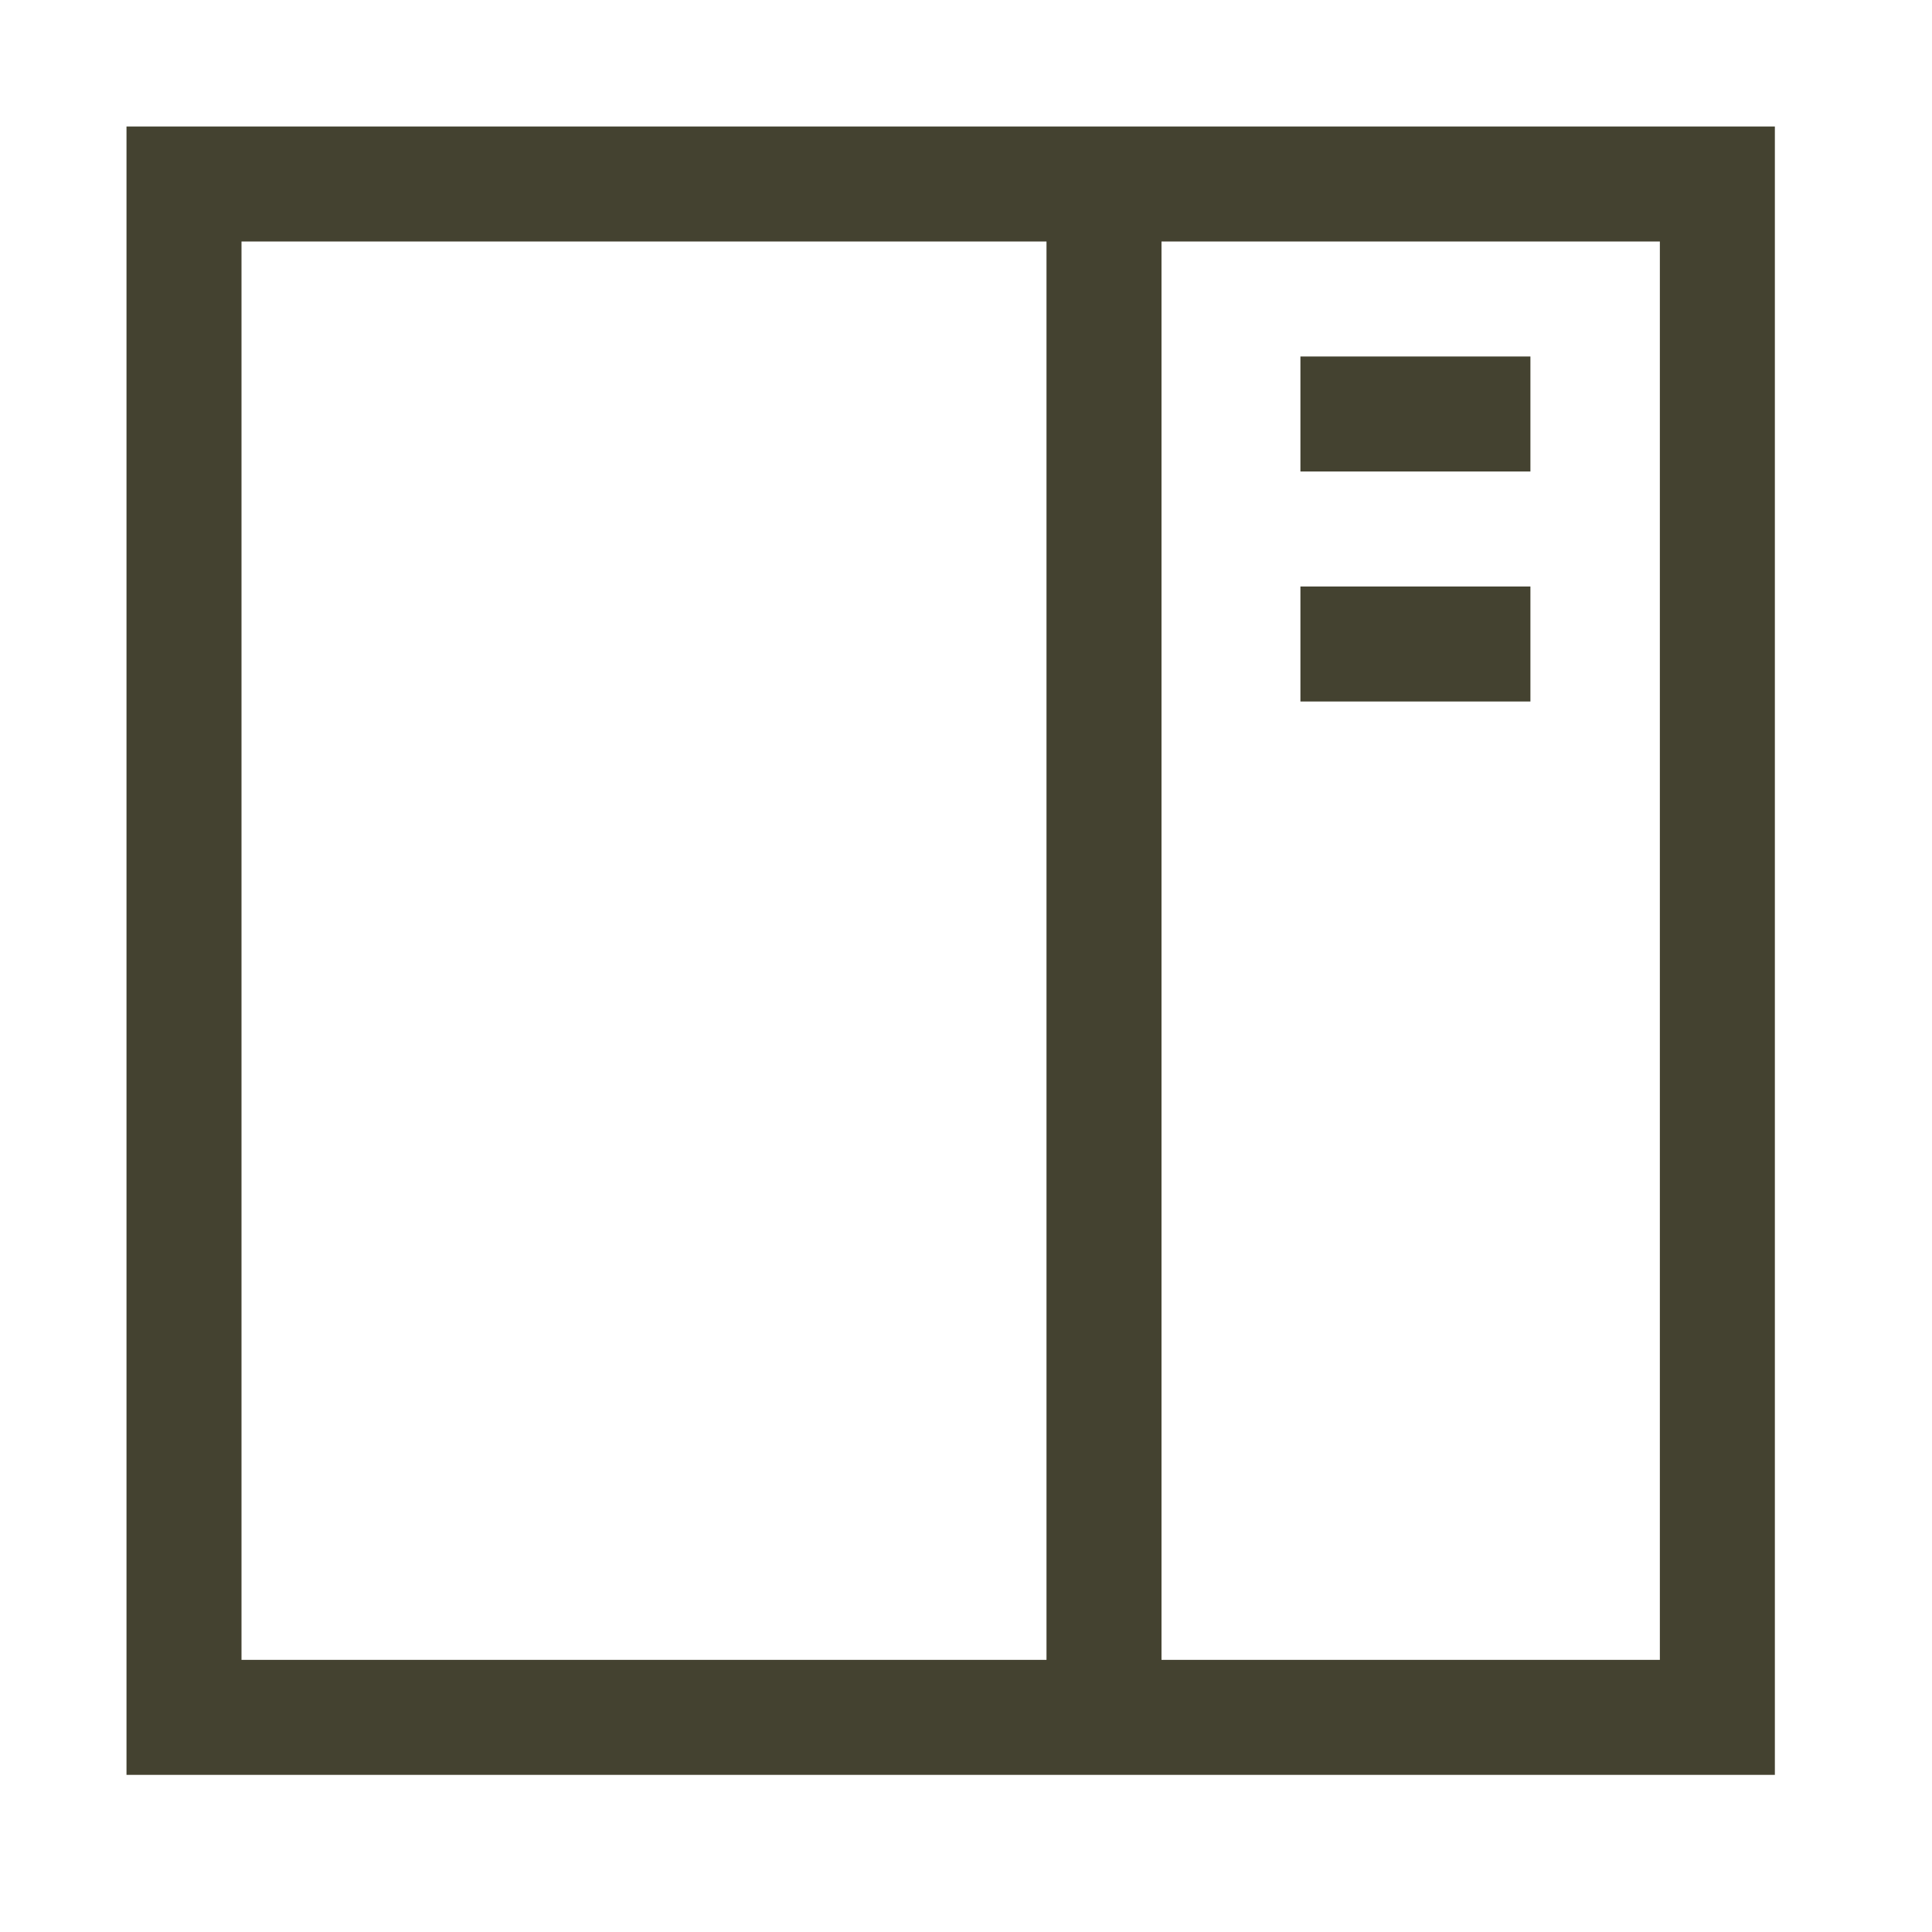
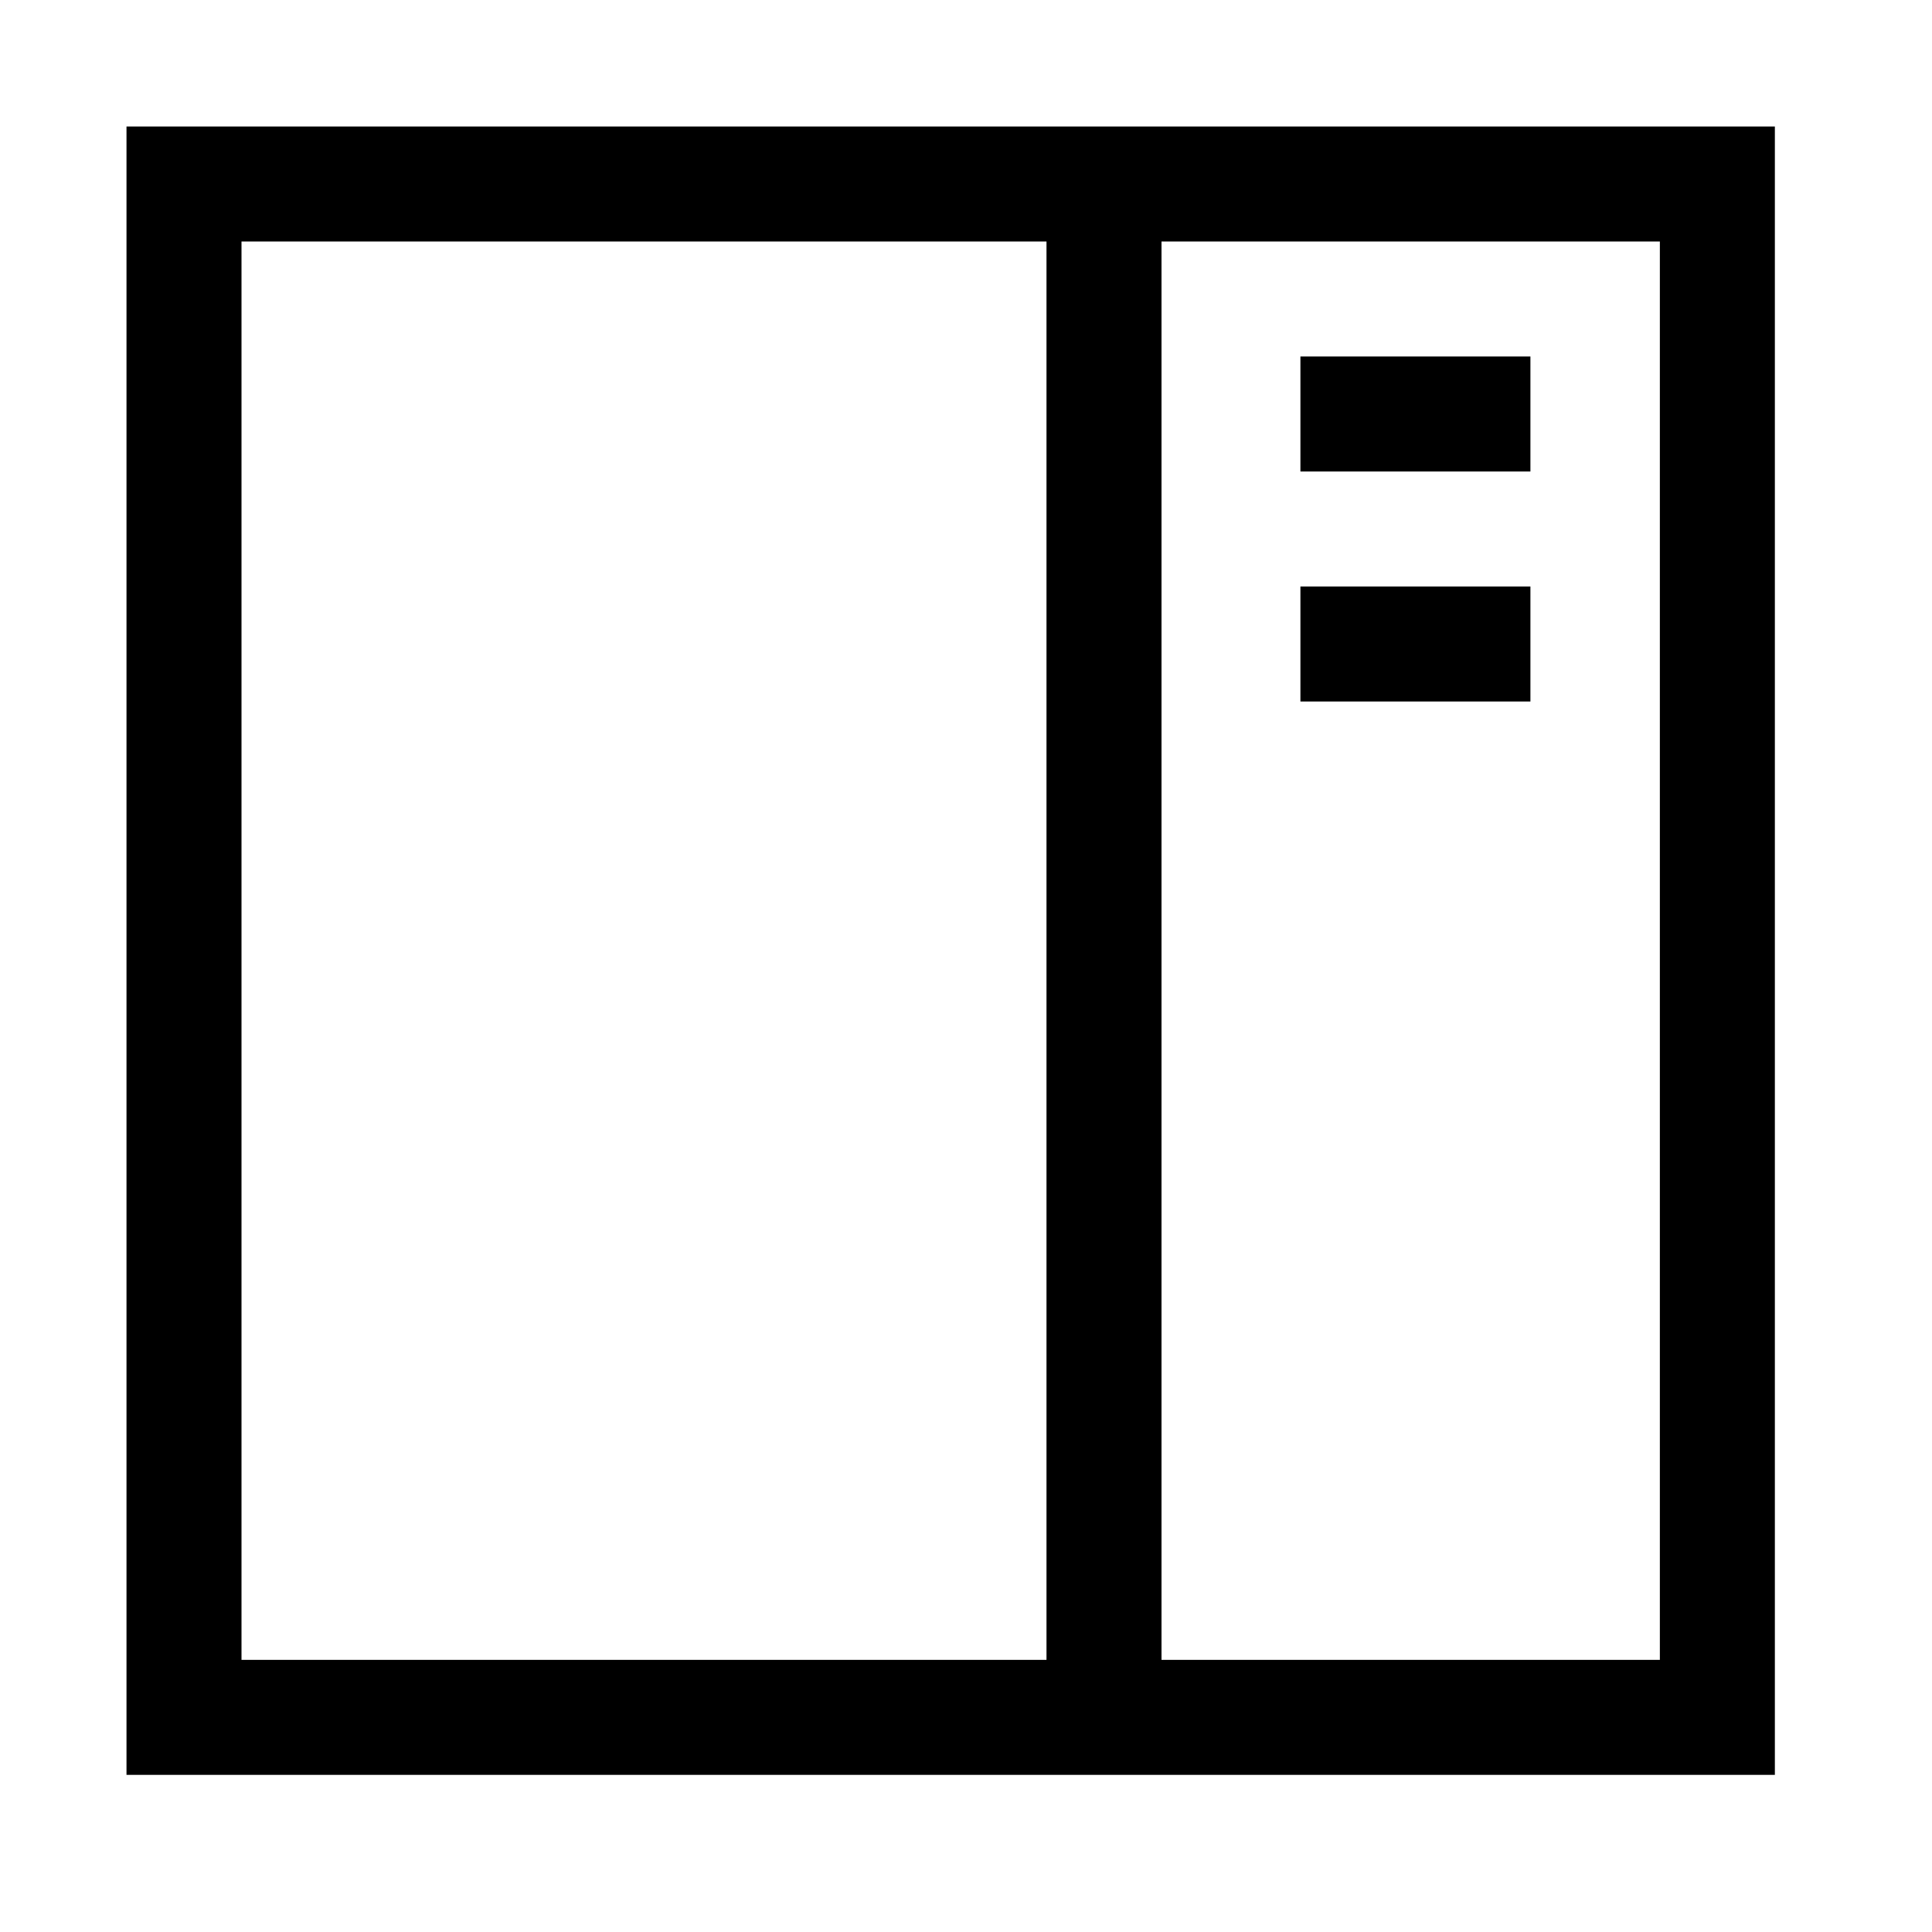
- <svg xmlns="http://www.w3.org/2000/svg" width="21" height="21" viewBox="0 0 21 21" fill="none">
-   <path d="M2 2H18.667V18.667H2V2Z" stroke="#444230" stroke-width="1.25" />
-   <path d="M12 2V18.667" stroke="#444230" stroke-width="1.25" />
-   <path d="M14.135 4.5H16.635" stroke="#444230" stroke-width="1.25" />
-   <path d="M14.135 7H16.635" stroke="#444230" stroke-width="1.25" />
+ <svg xmlns="http://www.w3.org/2000/svg" viewBox="0 0 21 21" fill="none">
+   <path d="M2 2H18.667V18.667H2V2Z" stroke="currentColor" stroke-width="1.25" />
+   <path d="M12 2V18.667" stroke="currentColor" stroke-width="1.25" />
+   <path d="M14.135 4.5H16.635" stroke="currentColor" stroke-width="1.25" />
+   <path d="M14.135 7H16.635" stroke="currentColor" stroke-width="1.25" />
</svg>
